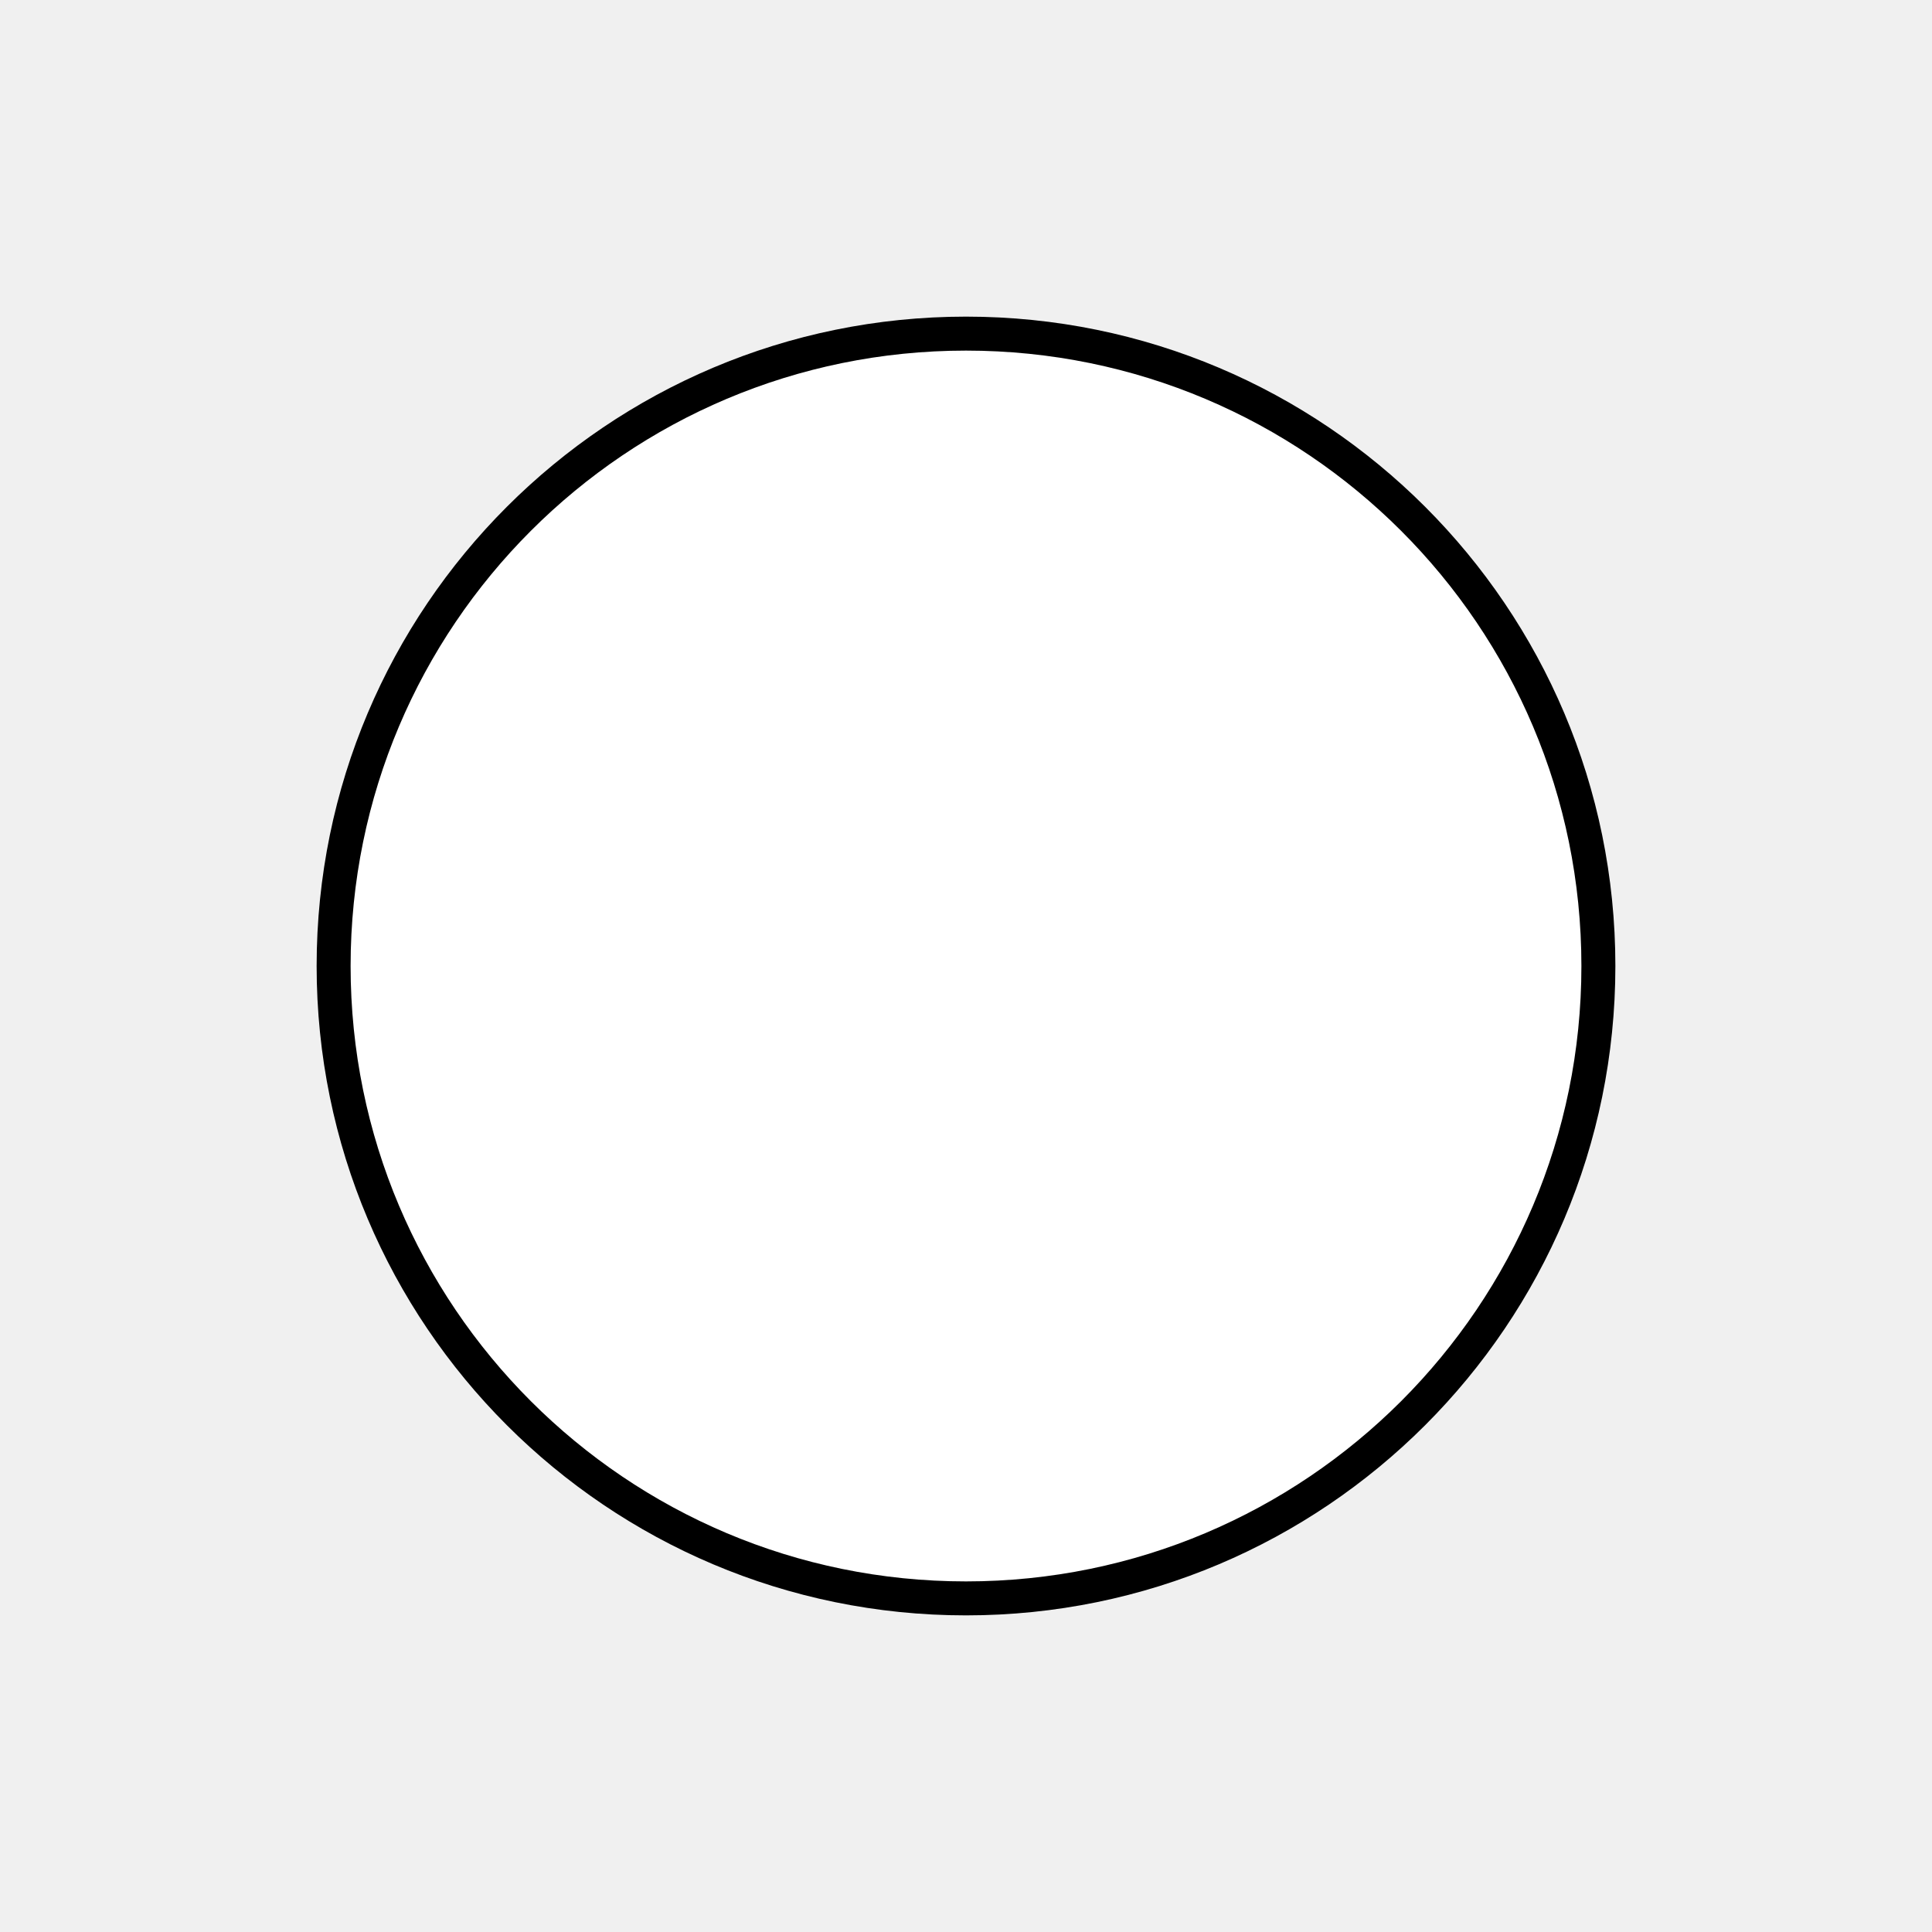
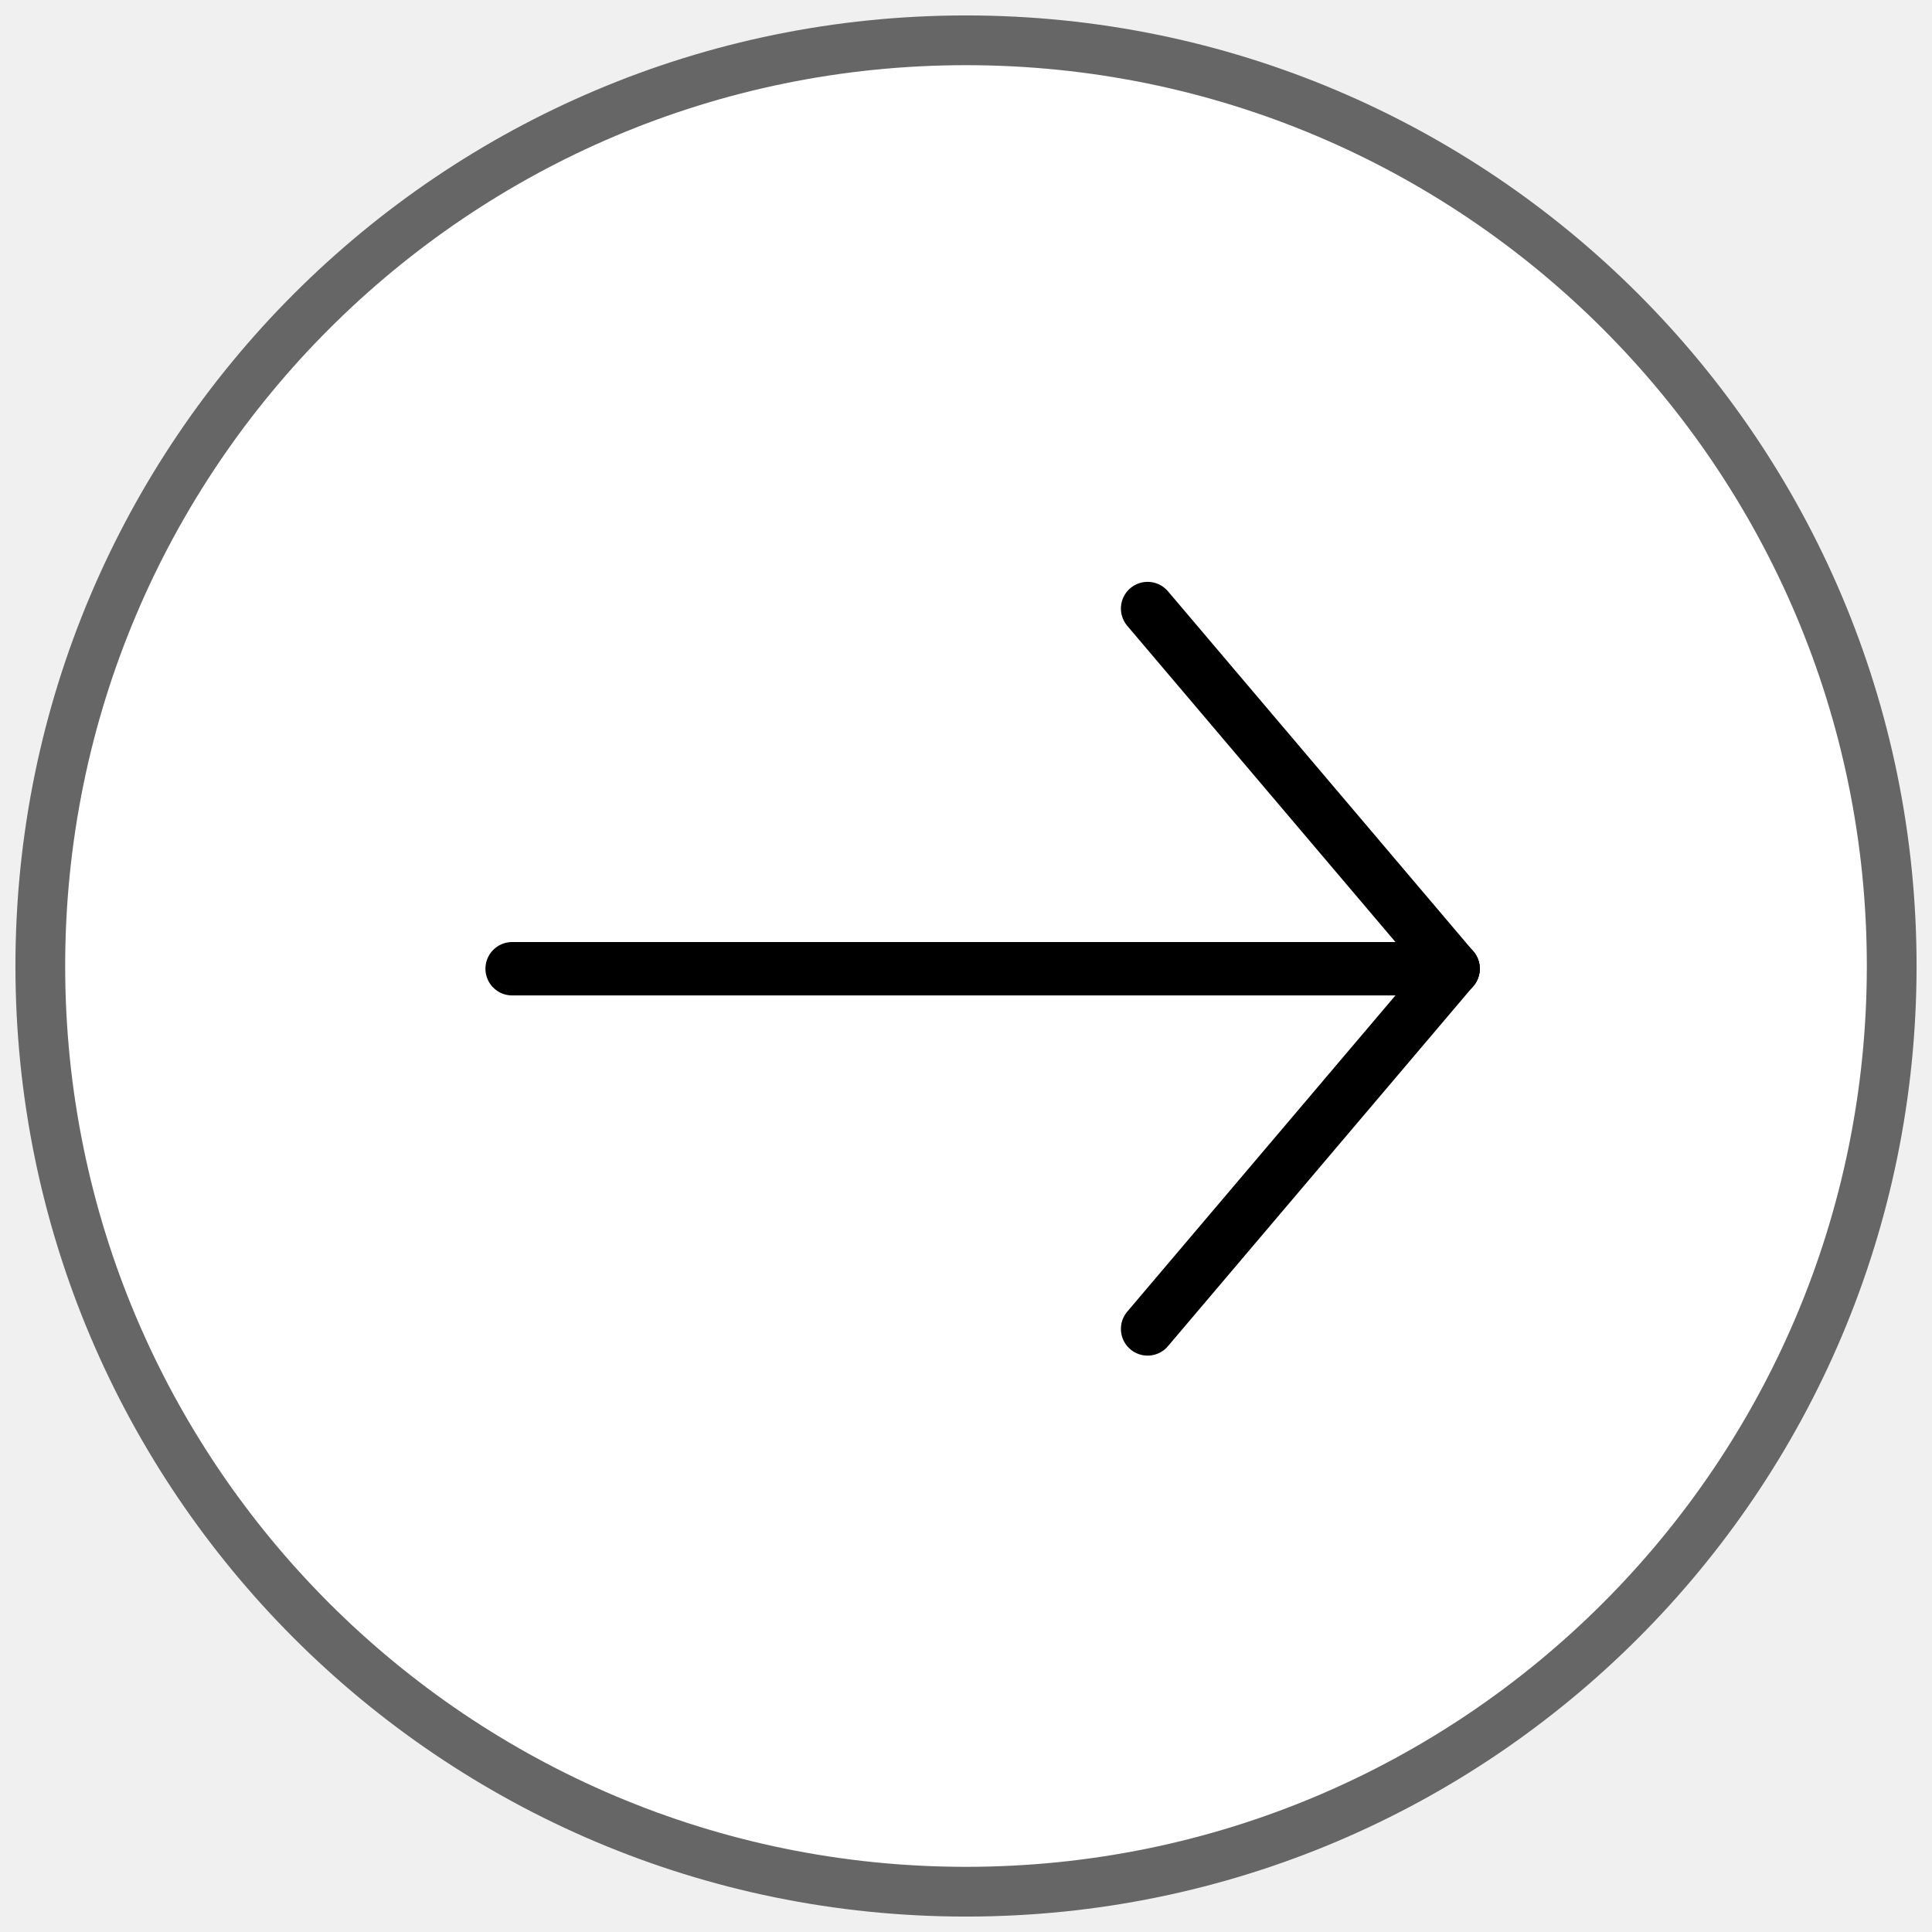
<svg xmlns="http://www.w3.org/2000/svg" width="77.685mm" height="77.685mm" viewBox="0 0 77.685 77.685" version="1.1" id="svg119458">
  <defs id="defs119455" />
  <g id="layer1" transform="translate(-49.84432,-80.16836)">
-     <circle style="fill:#ffffff;stroke:#666666;stroke-width:2;stroke-miterlimit:4;stroke-dasharray:none;stroke-opacity:1;stop-color:#000000" id="circle92826-3" cx="-19.463" cy="210.136" r="37.222" />
-     <g id="g121026-6" style="stroke-width:2.2;stroke-miterlimit:4;stroke-dasharray:none" transform="matrix(0.9757185,0,0,0.9757185,-105.9804,94.01742)">
-       <path style="fill:#666666;stroke:#000000;stroke-width:2.2;stroke-linecap:round;stroke-linejoin:miter;stroke-miterlimit:4;stroke-dasharray:none;stroke-opacity:1" d="M 69.966,119.121 H 108.743" id="path92674-7" />
-       <path style="fill:#666666;stroke:#000000;stroke-width:2.2;stroke-linecap:round;stroke-linejoin:miter;stroke-miterlimit:4;stroke-dasharray:none;stroke-opacity:1" d="m 96.154,104.277 12.589,14.843" id="path119666-5" />
-       <path style="fill:#666666;stroke:#000000;stroke-width:2.2;stroke-linecap:round;stroke-linejoin:miter;stroke-miterlimit:4;stroke-dasharray:none;stroke-opacity:1" d="M 96.154,133.964 108.743,119.121" id="path119843-3" />
+     <circle style="fill:#ffffff;stroke:#666666;stroke-width:2;stroke-miterlimit:4;stroke-dasharray:none;stroke-opacity:1;stop-color:#000000" id="circle92826" cx="88.687" cy="119.011" r="37.222" />
+     <g id="g121026" style="stroke-width:2.2;stroke-miterlimit:4;stroke-dasharray:none" transform="matrix(0.9757185,0,0,0.9757185,2.169664,2.892429)">
+       <path style="fill:#666666;stroke:#000000;stroke-width:2.2;stroke-linecap:round;stroke-linejoin:miter;stroke-miterlimit:4;stroke-dasharray:none;stroke-opacity:1" d="M 69.966,119.121 H 108.743" id="path92674" />
+       <path style="fill:#666666;stroke:#000000;stroke-width:2.2;stroke-linecap:round;stroke-linejoin:miter;stroke-miterlimit:4;stroke-dasharray:none;stroke-opacity:1" d="m 96.154,104.277 12.589,14.843" id="path119666" />
+       <path style="fill:#666666;stroke:#000000;stroke-width:2.2;stroke-linecap:round;stroke-linejoin:miter;stroke-miterlimit:4;stroke-dasharray:none;stroke-opacity:1" d="M 96.154,133.964 108.743,119.121" id="path119843" />
    </g>
-     <circle style="fill:#ffffff;stroke:#000000;stroke-width:1.366;stroke-miterlimit:4;stroke-dasharray:none;stroke-opacity:1;stop-color:#000000" id="circle3562" cx="88.687" cy="119.011" r="25.428" />
  </g>
</svg>
